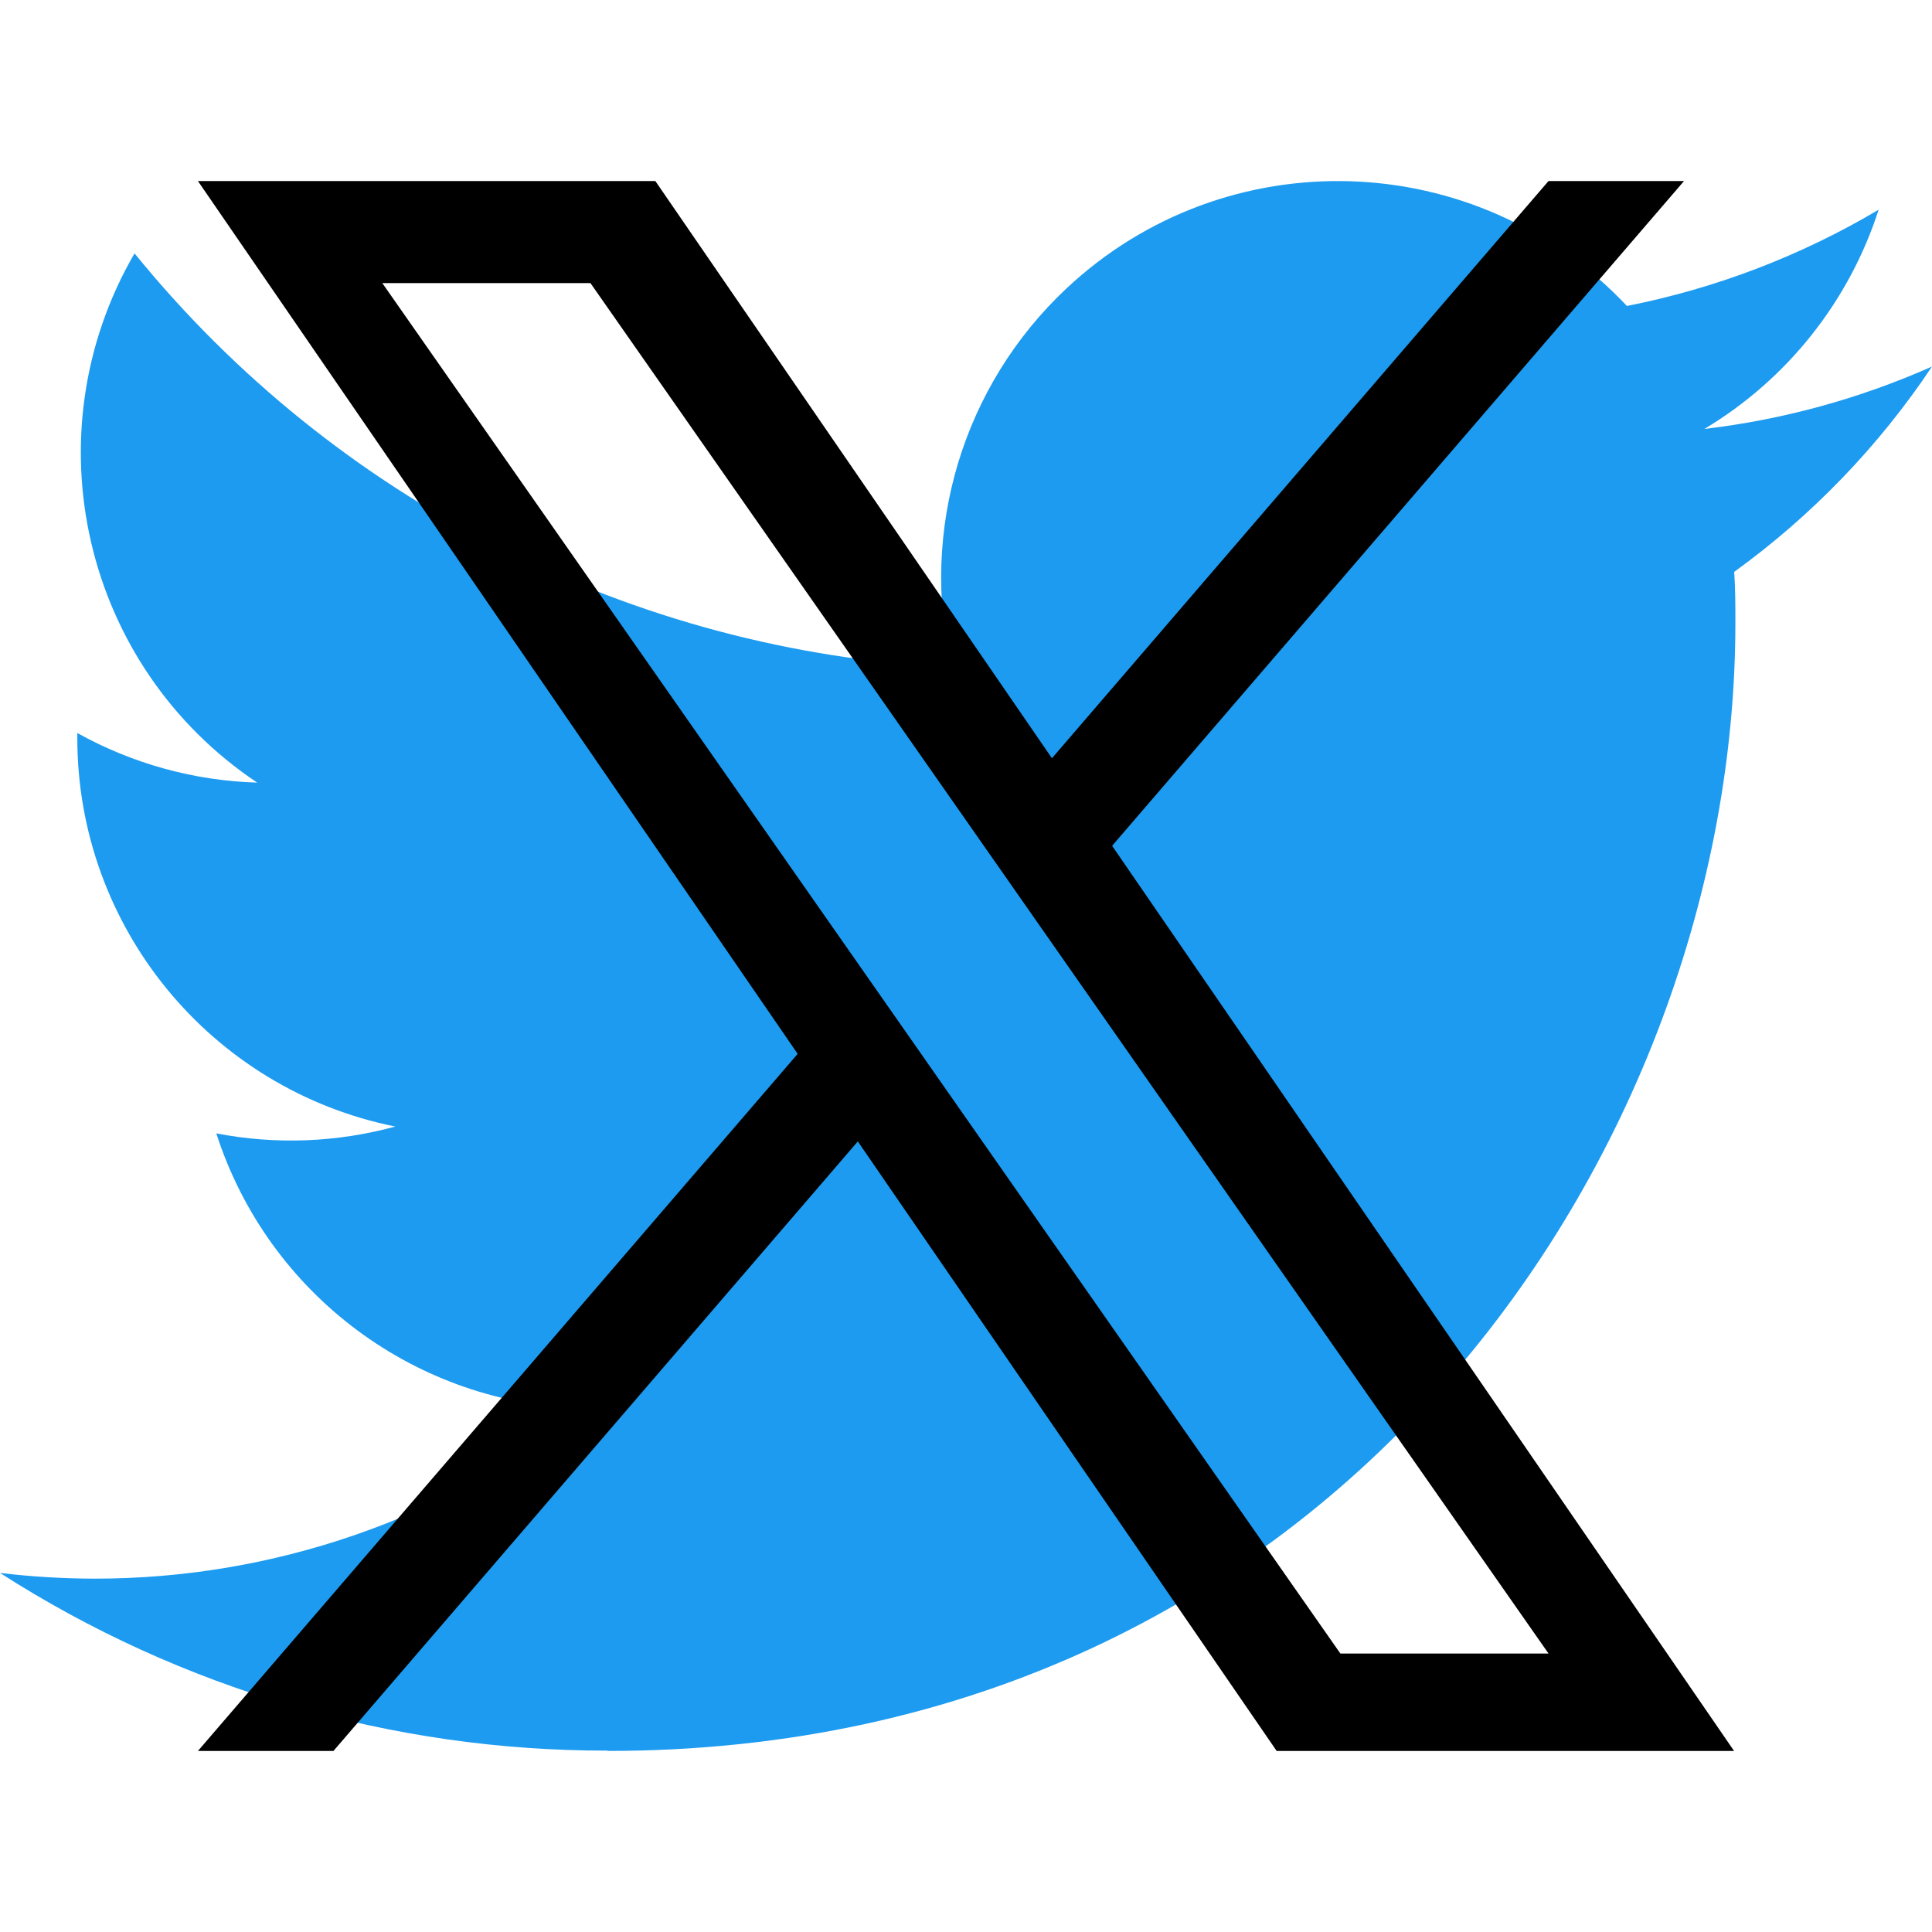
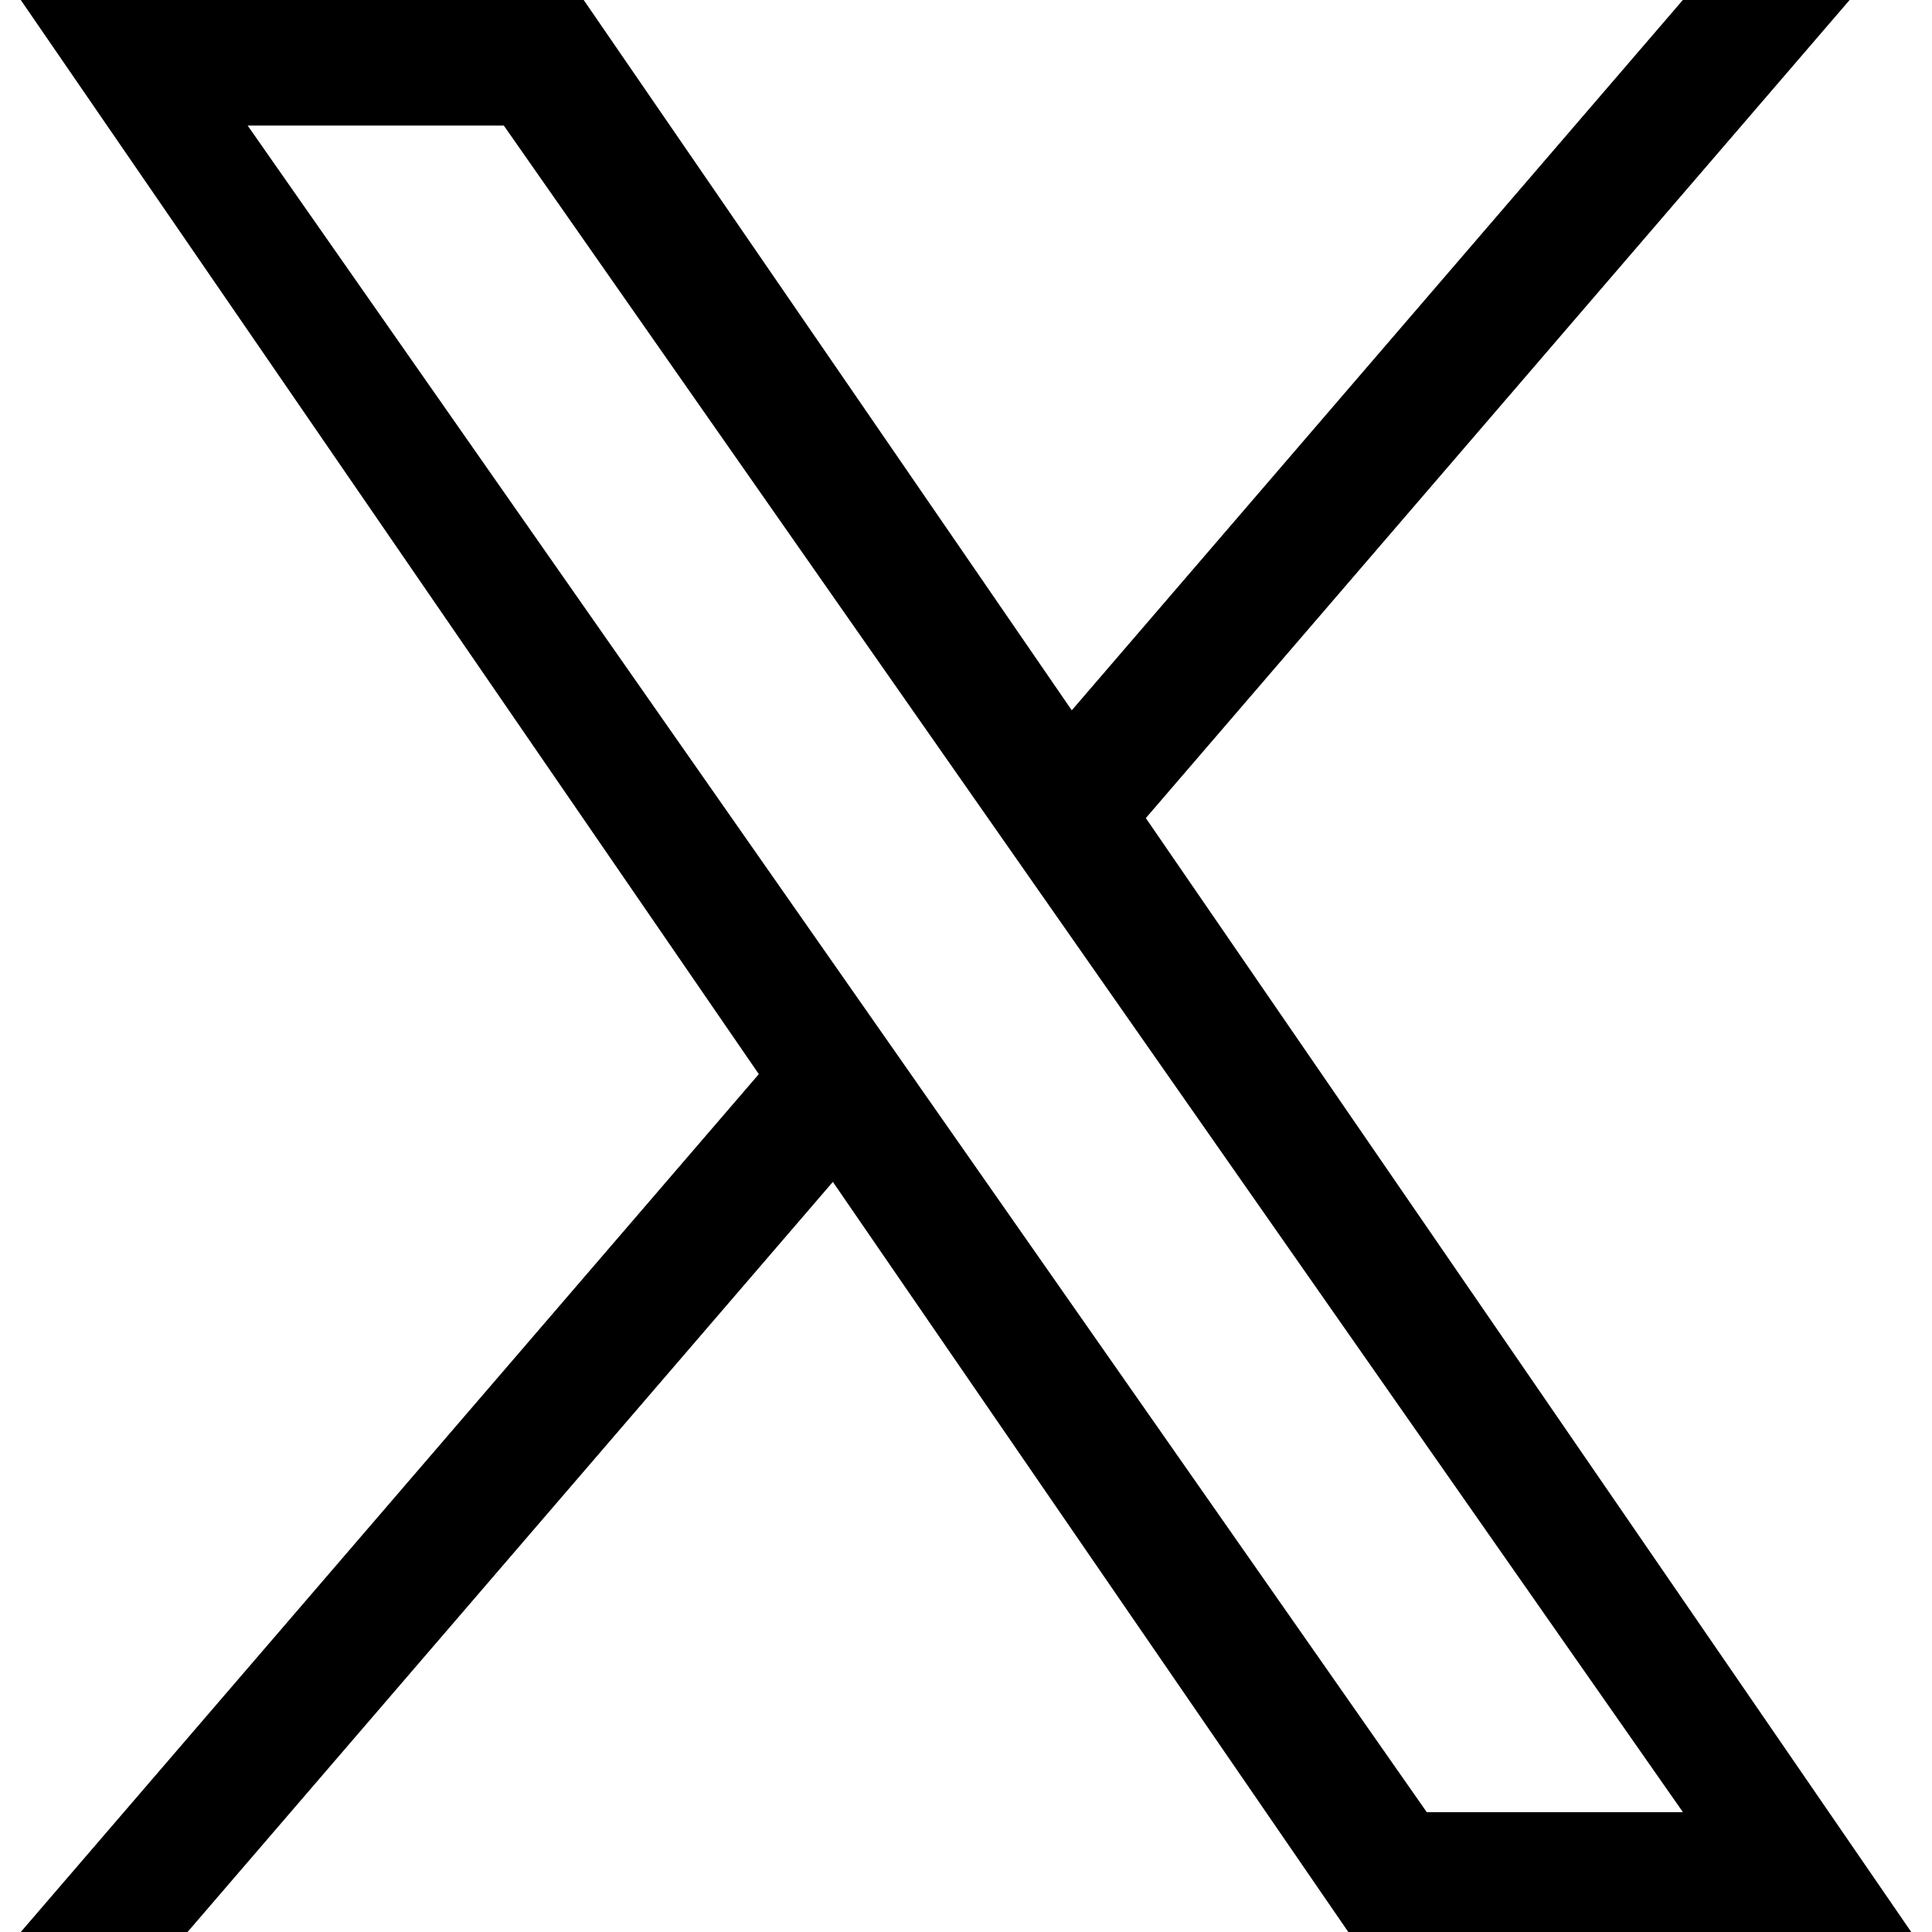
<svg xmlns="http://www.w3.org/2000/svg" width="100%" height="100%" viewBox="0 0 512 512" version="1.1" xml:space="preserve" style="fill-rule:evenodd;clip-rule:evenodd;stroke-linejoin:round;stroke-miterlimit:2;">
-   <g transform="matrix(2.08003,0,0,2.08003,-2.08003,44.869)">
-     <path d="M221.95,51.29C222.1,53.46 222.1,55.63 222.1,57.82C222.1,124.55 171.3,201.51 78.41,201.51L78.41,201.47C50.97,201.51 24.1,193.65 1,178.83C4.99,179.31 9,179.55 13.02,179.56C35.76,179.58 57.85,171.95 75.74,157.9C54.13,157.49 35.18,143.4 28.56,122.83C36.13,124.29 43.93,123.99 51.36,121.96C27.8,117.2 10.85,96.5 10.85,72.46L10.85,71.82C17.87,75.73 25.73,77.9 33.77,78.14C11.58,63.31 4.74,33.79 18.14,10.71C43.78,42.26 81.61,61.44 122.22,63.47C118.15,45.93 123.71,27.55 136.83,15.22C157.17,-3.9 189.16,-2.92 208.28,17.41C219.59,15.18 230.43,11.03 240.35,5.15C236.58,16.84 228.69,26.77 218.15,33.08C228.16,31.9 237.94,29.22 247.15,25.13C240.37,35.29 231.83,44.14 221.95,51.29Z" style="fill:rgb(29,155,240);fill-rule:nonzero;" />
-   </g>
-   <g transform="matrix(0.339239,0,0,0.339239,52.4566,47.9838)">
+   <g transform="matrix(0.417492,0,0,0.417492,5.50457,-1.42109e-14)">
    <path d="M714.163,519.284L1160.89,0L1055.03,0L667.137,450.887L357.328,0L0,0L468.492,681.821L0,1226.37L105.866,1226.37L515.491,750.218L842.672,1226.37L1200,1226.37L714.137,519.284L714.163,519.284ZM569.165,687.828L521.697,619.934L144.011,79.694L306.615,79.694L611.412,515.685L658.88,583.579L1055.08,1150.3L892.476,1150.3L569.165,687.854L569.165,687.828Z" style="fill-rule:nonzero;" />
  </g>
</svg>
